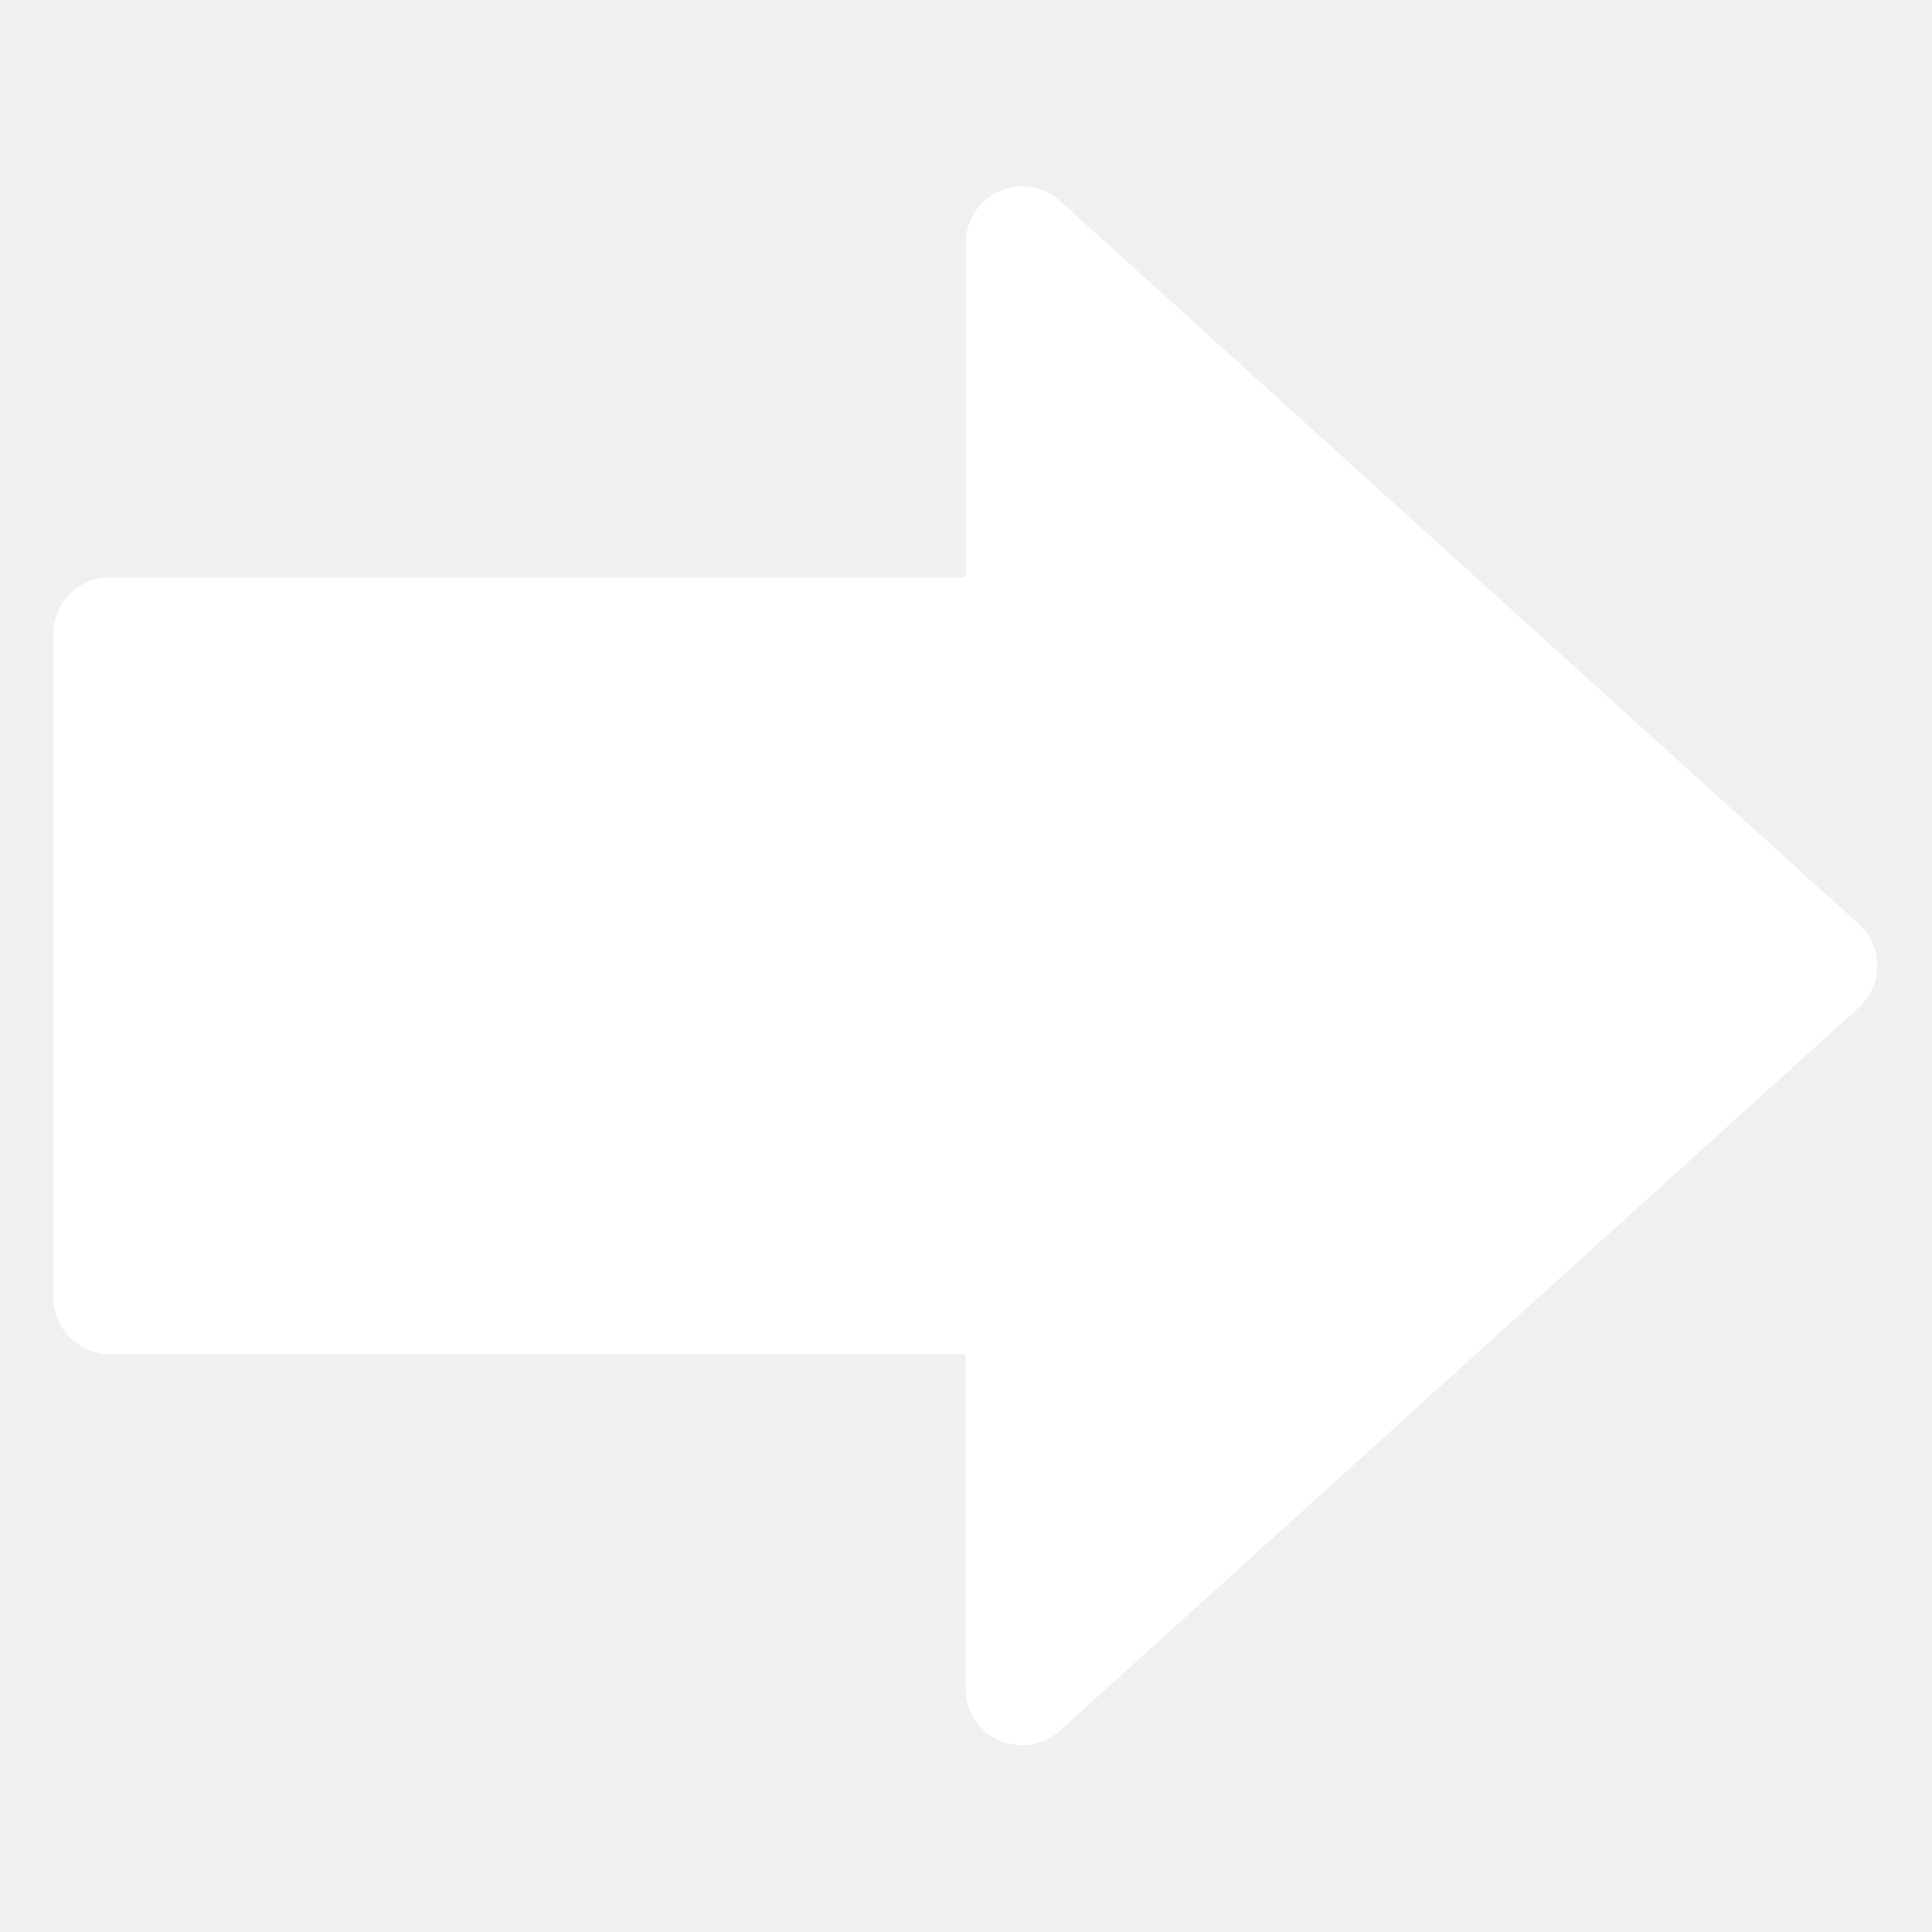
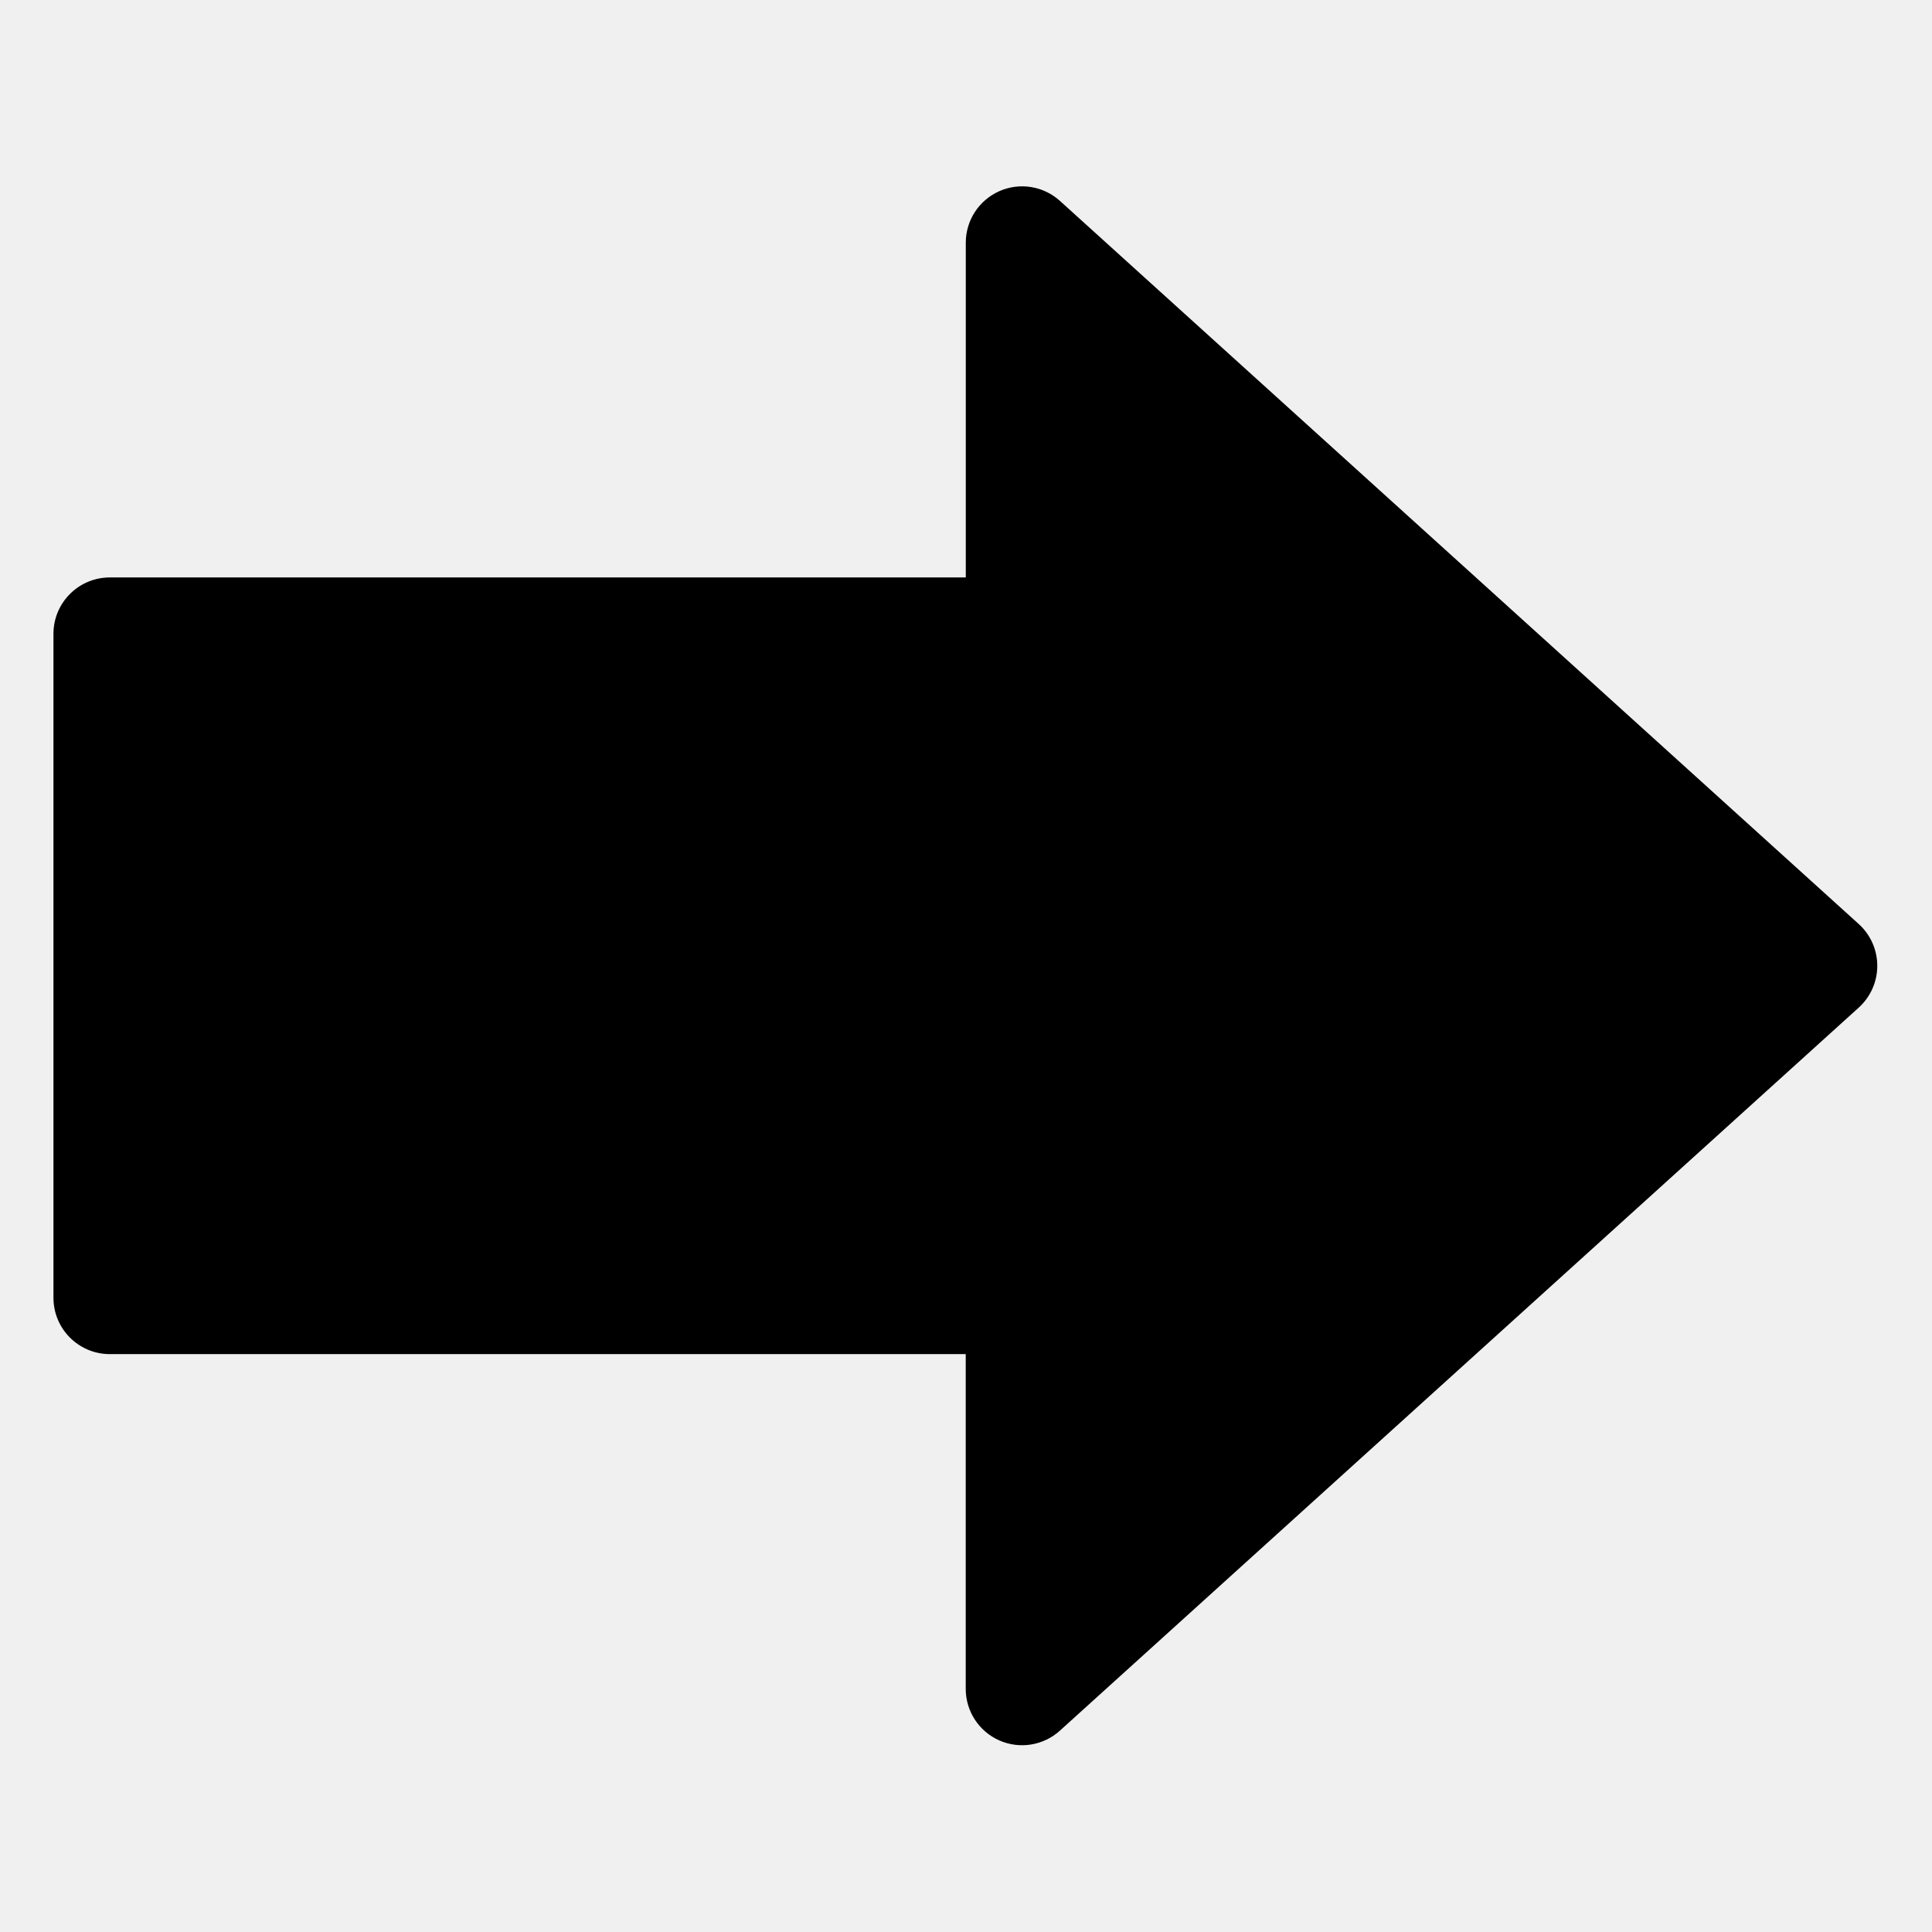
<svg xmlns="http://www.w3.org/2000/svg" t="1566547040803" class="icon" viewBox="0 0 1024 1024" version="1.1" p-id="9967" width="200" height="200">
  <defs>
    <style type="text/css" />
  </defs>
-   <path d="M511.886 306.062l0-177.408a29.867 29.867 0 0 1 49.92-22.158L985.173 489.756a29.867 29.867 0 0 1-1e-8 44.288L561.778 917.276a29.867 29.867 0 0 1-49.92-22.13l0-177.436-453.66 0c-16.498 0-29.867-13.369-29.867-29.867L28.331 335.929c0-16.498 13.369-29.867 29.867-29.867l453.689 0z" p-id="9968" fill="#ffffff" />
+   <path d="M511.886 306.062l0-177.408a29.867 29.867 0 0 1 49.92-22.158L985.173 489.756a29.867 29.867 0 0 1-1e-8 44.288L561.778 917.276a29.867 29.867 0 0 1-49.92-22.13l0-177.436-453.66 0c-16.498 0-29.867-13.369-29.867-29.867L28.331 335.929c0-16.498 13.369-29.867 29.867-29.867l453.689 0z" p-id="9968" />
</svg>
